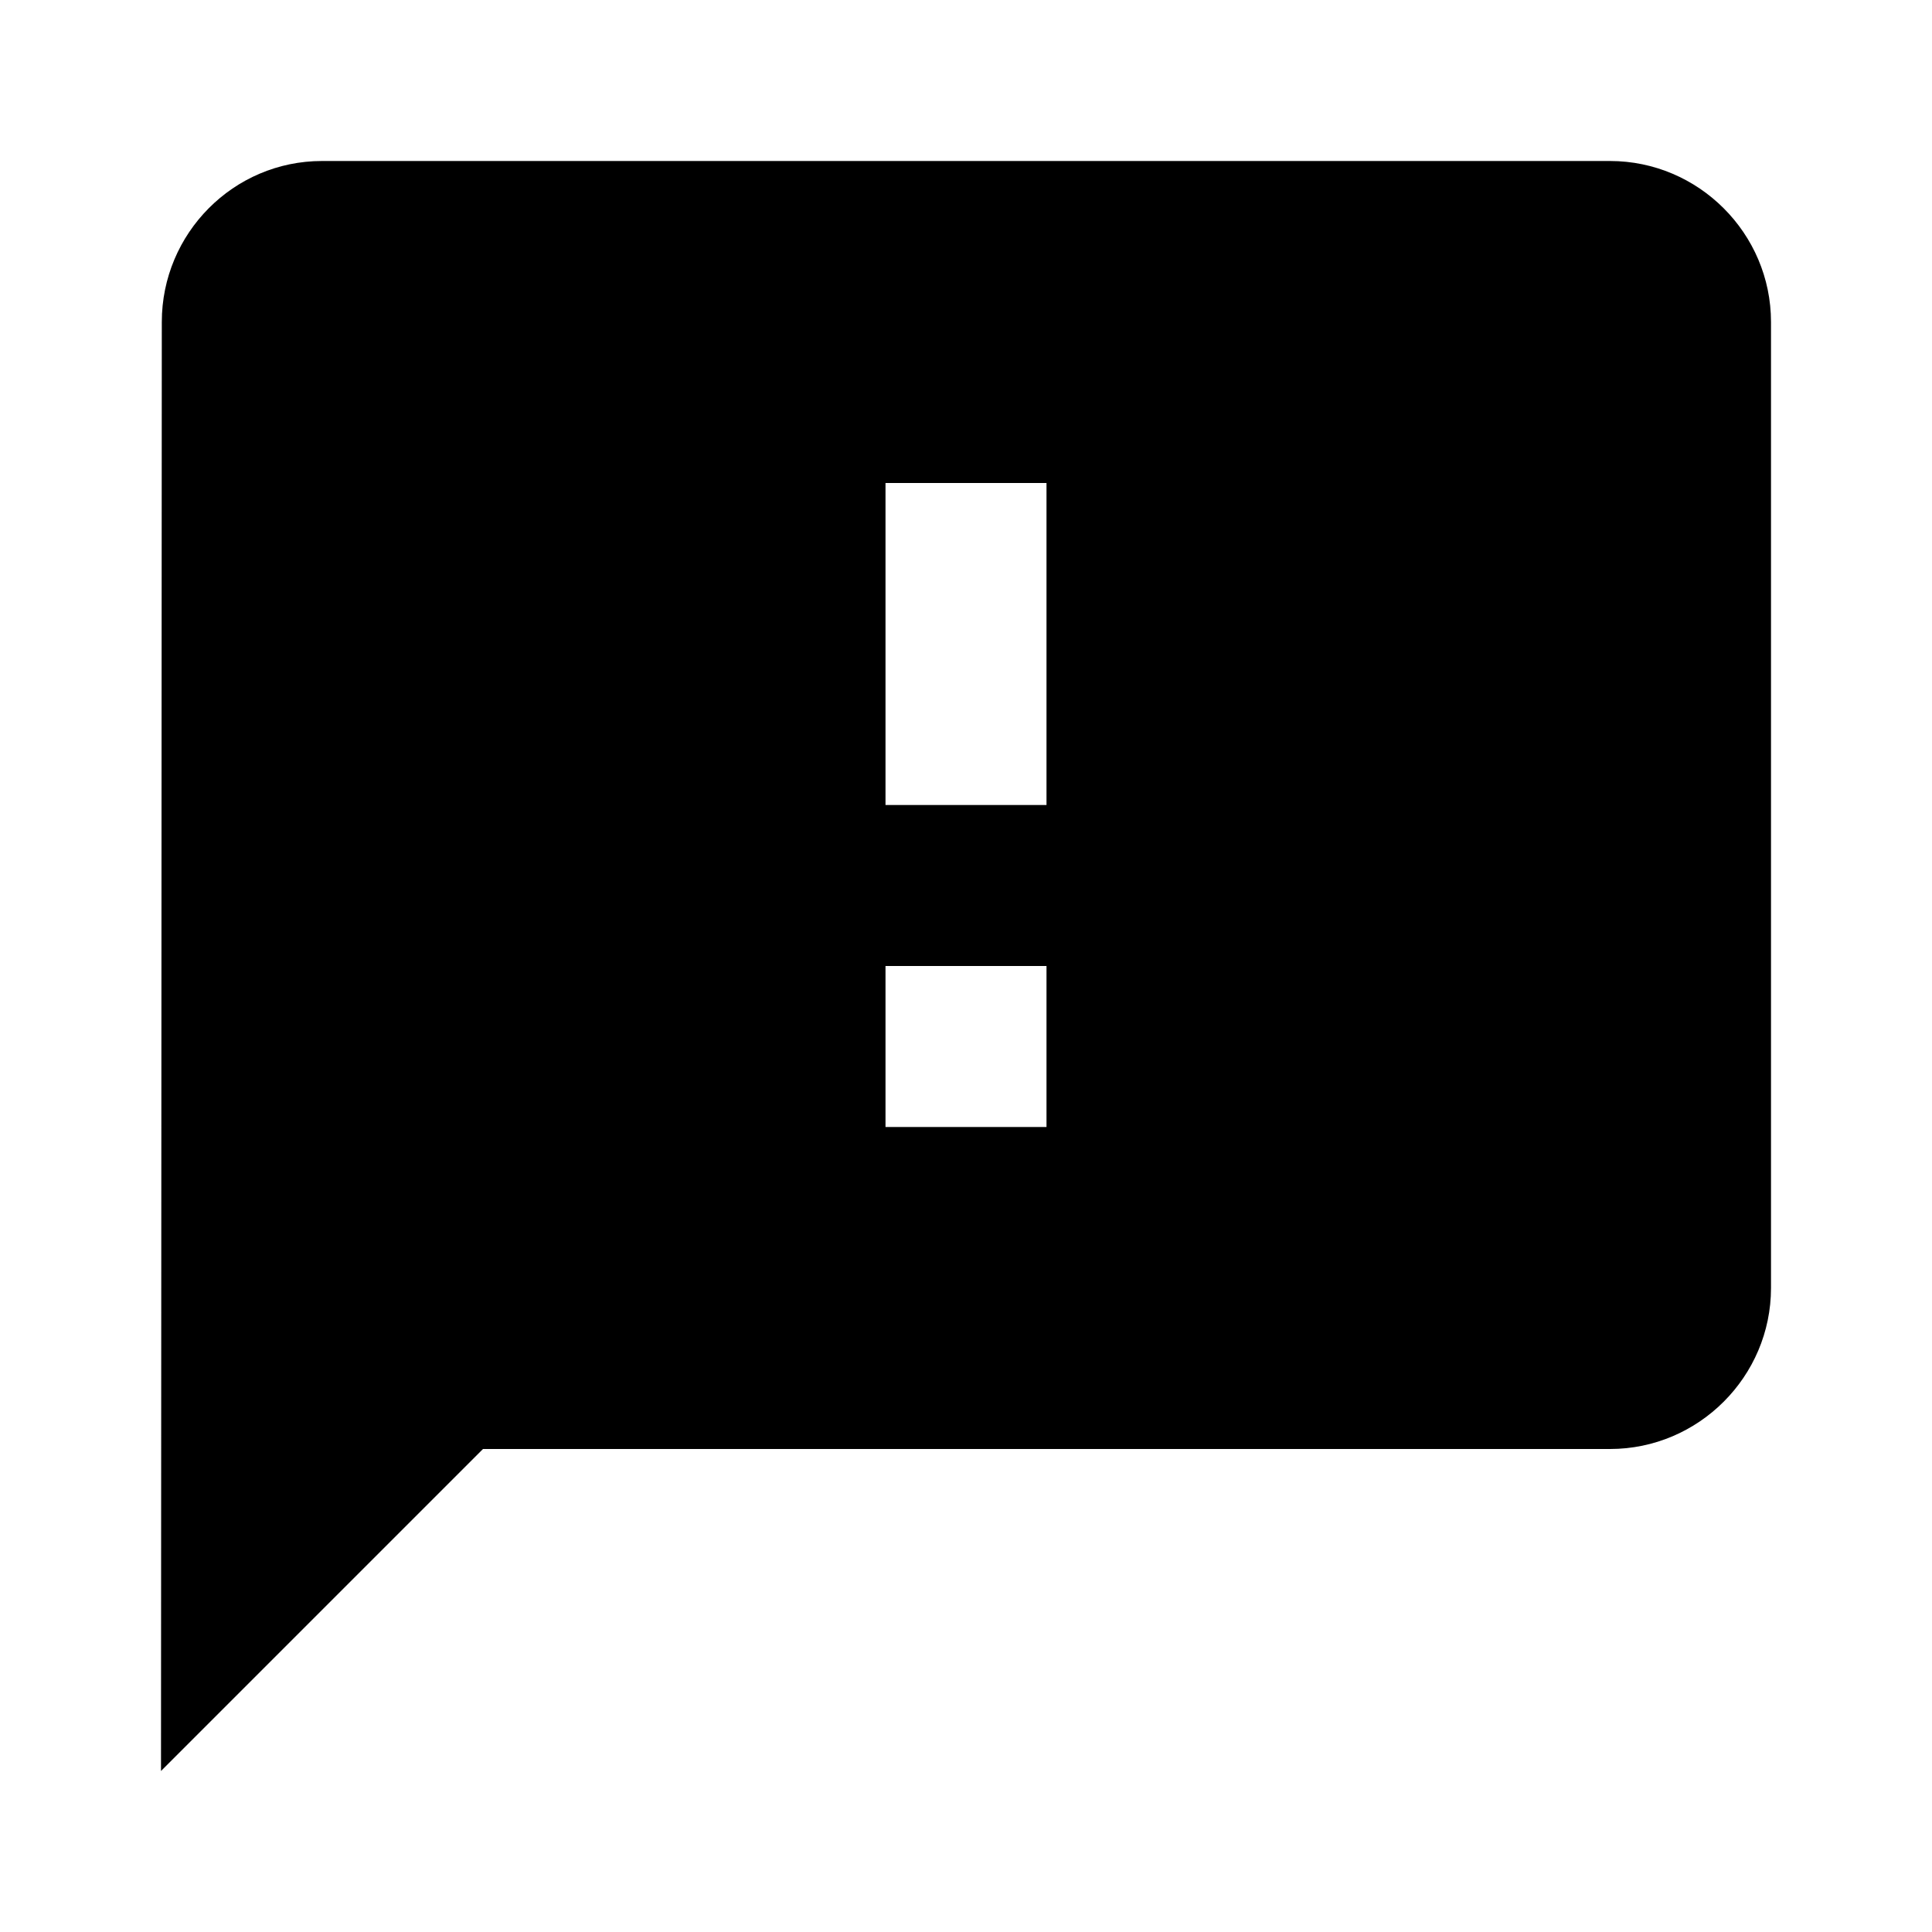
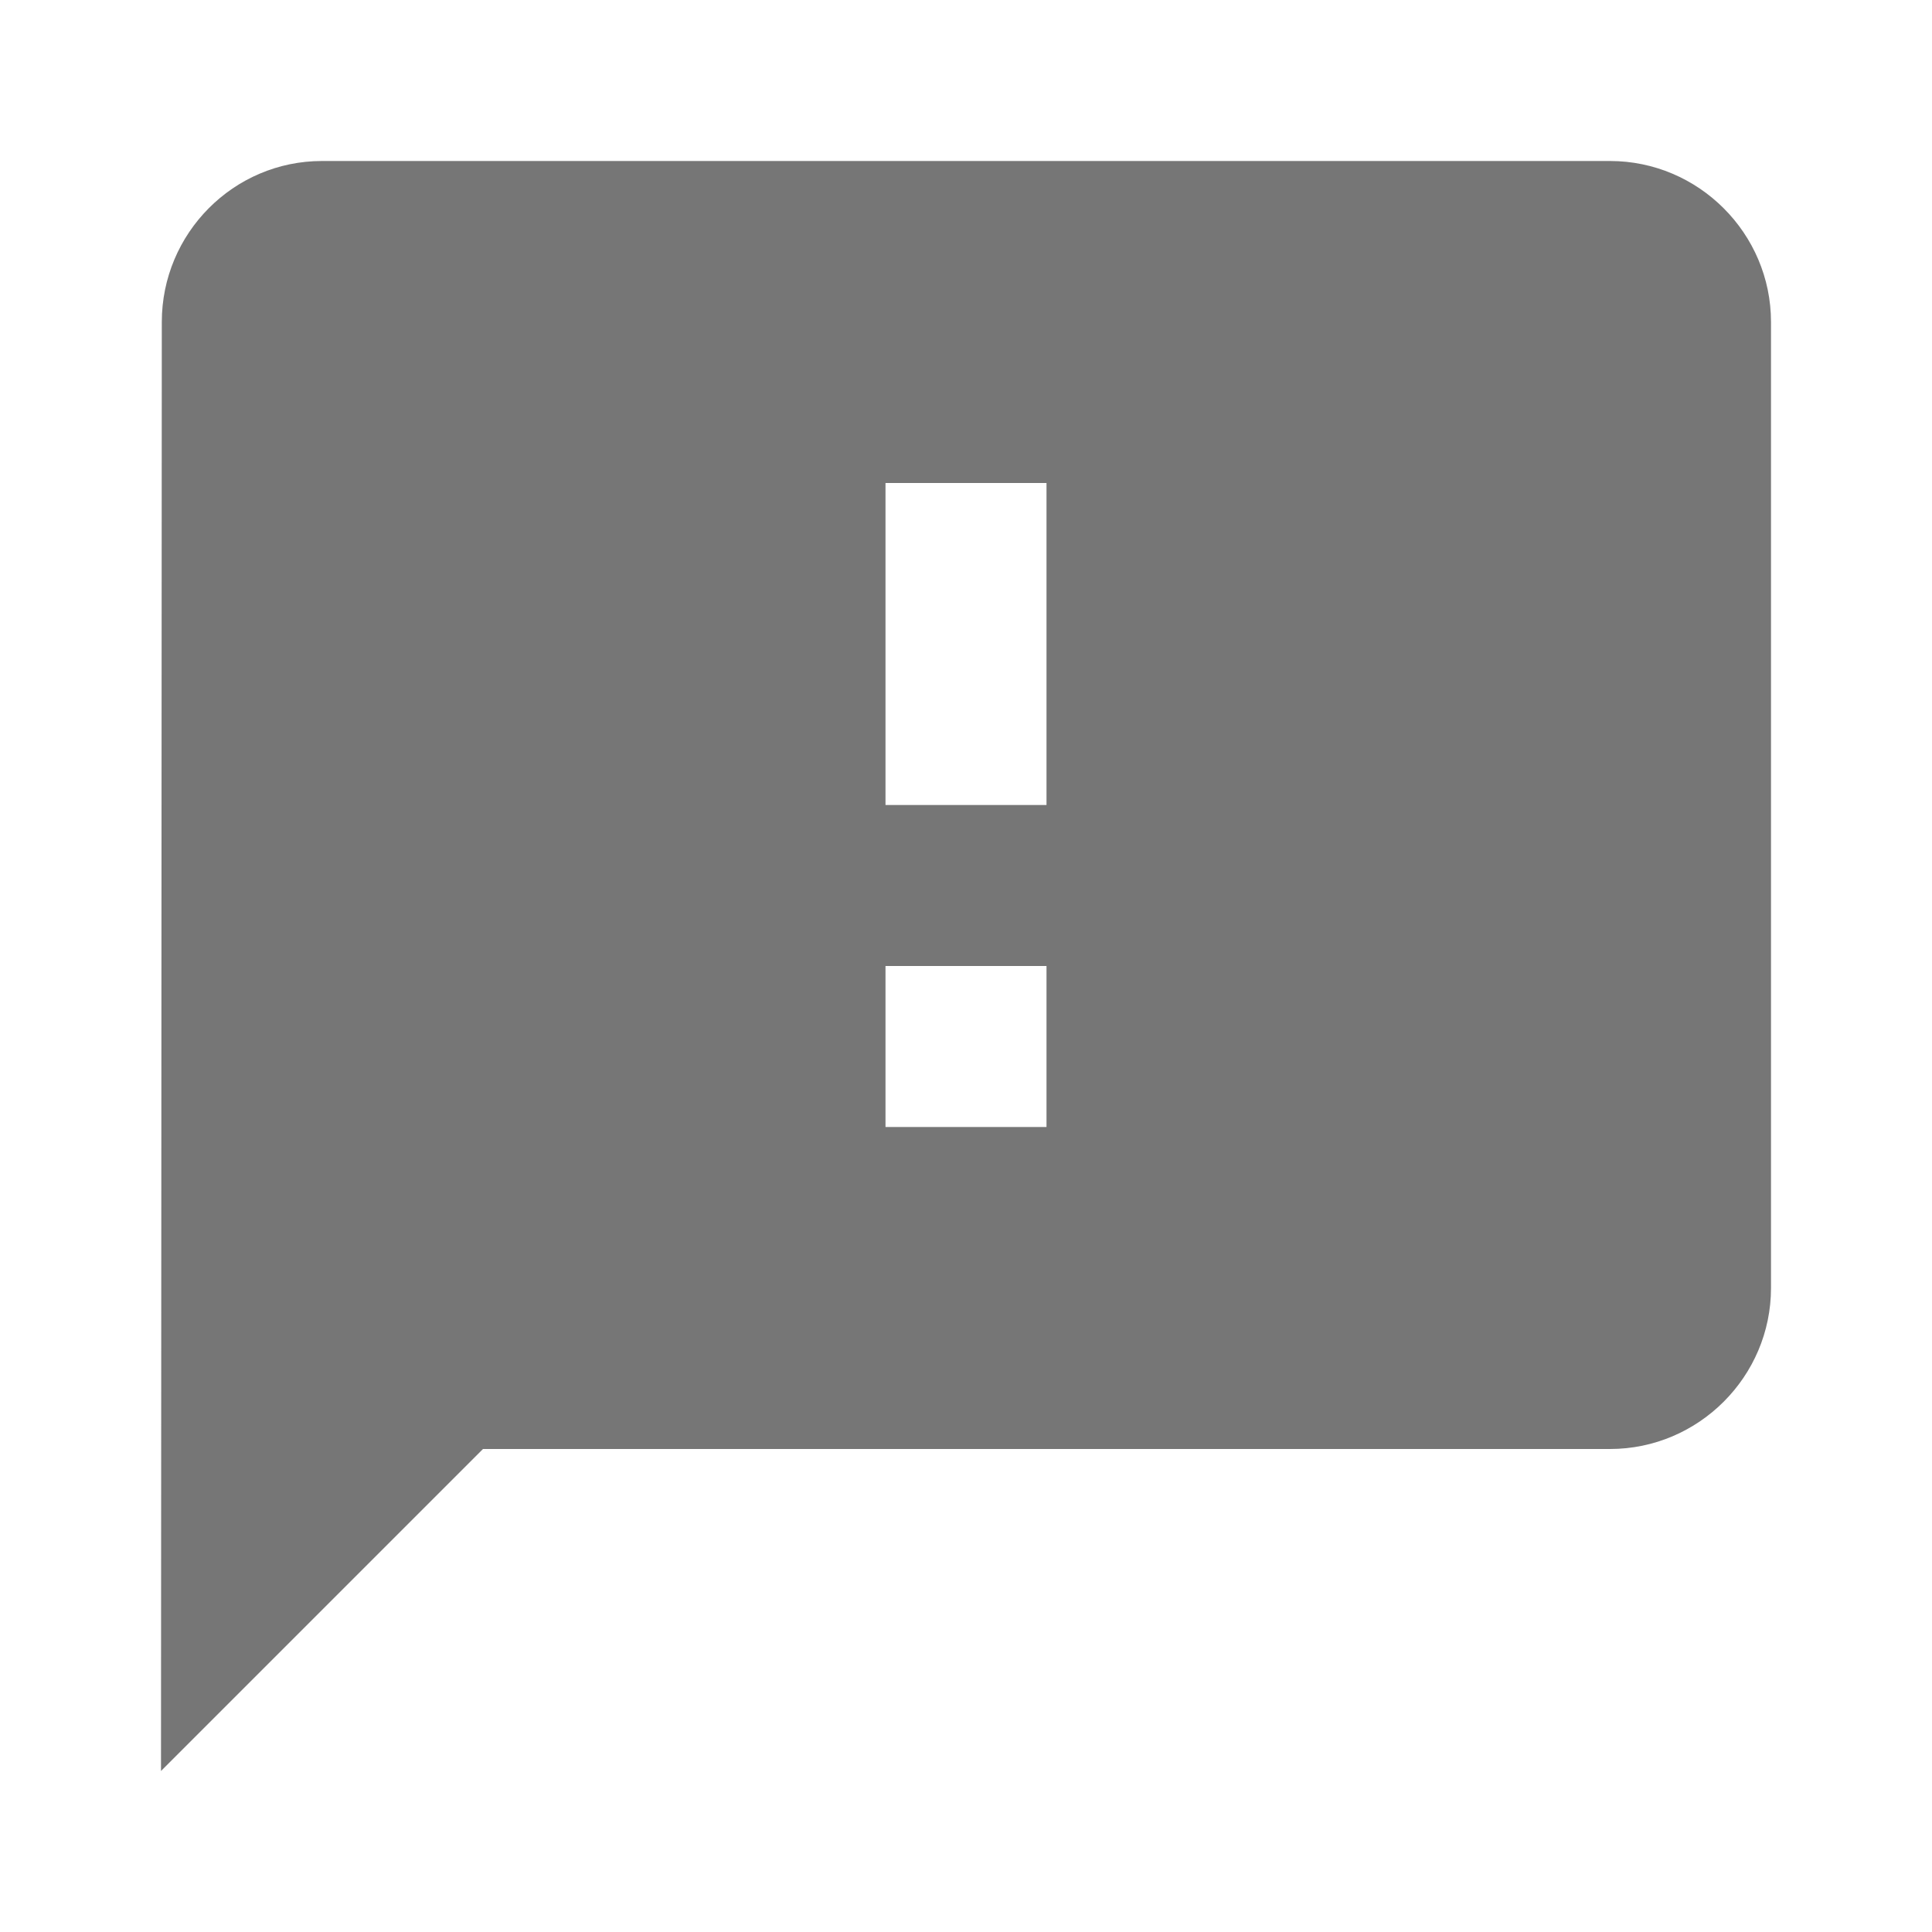
- <svg xmlns="http://www.w3.org/2000/svg" width="24px" fill="#000000" viewBox="0 0 24 24" height="24px" class="gb_yc">
+ <svg xmlns="http://www.w3.org/2000/svg" width="24px" fill="#767676" viewBox="0 0 24 24" height="24px" class="gb_yc">
  <path d="M0 0h24v24H0z" fill="none" />
  <path d="M20 2H4c-1.1 0-1.99.9-1.99 2L2 22l4-4h14c1.1 0 2-.9 2-2V4c0-1.1-.9-2-2-2zm-7 12h-2v-2h2v2zm0-4h-2V6h2v4z" />
</svg>
